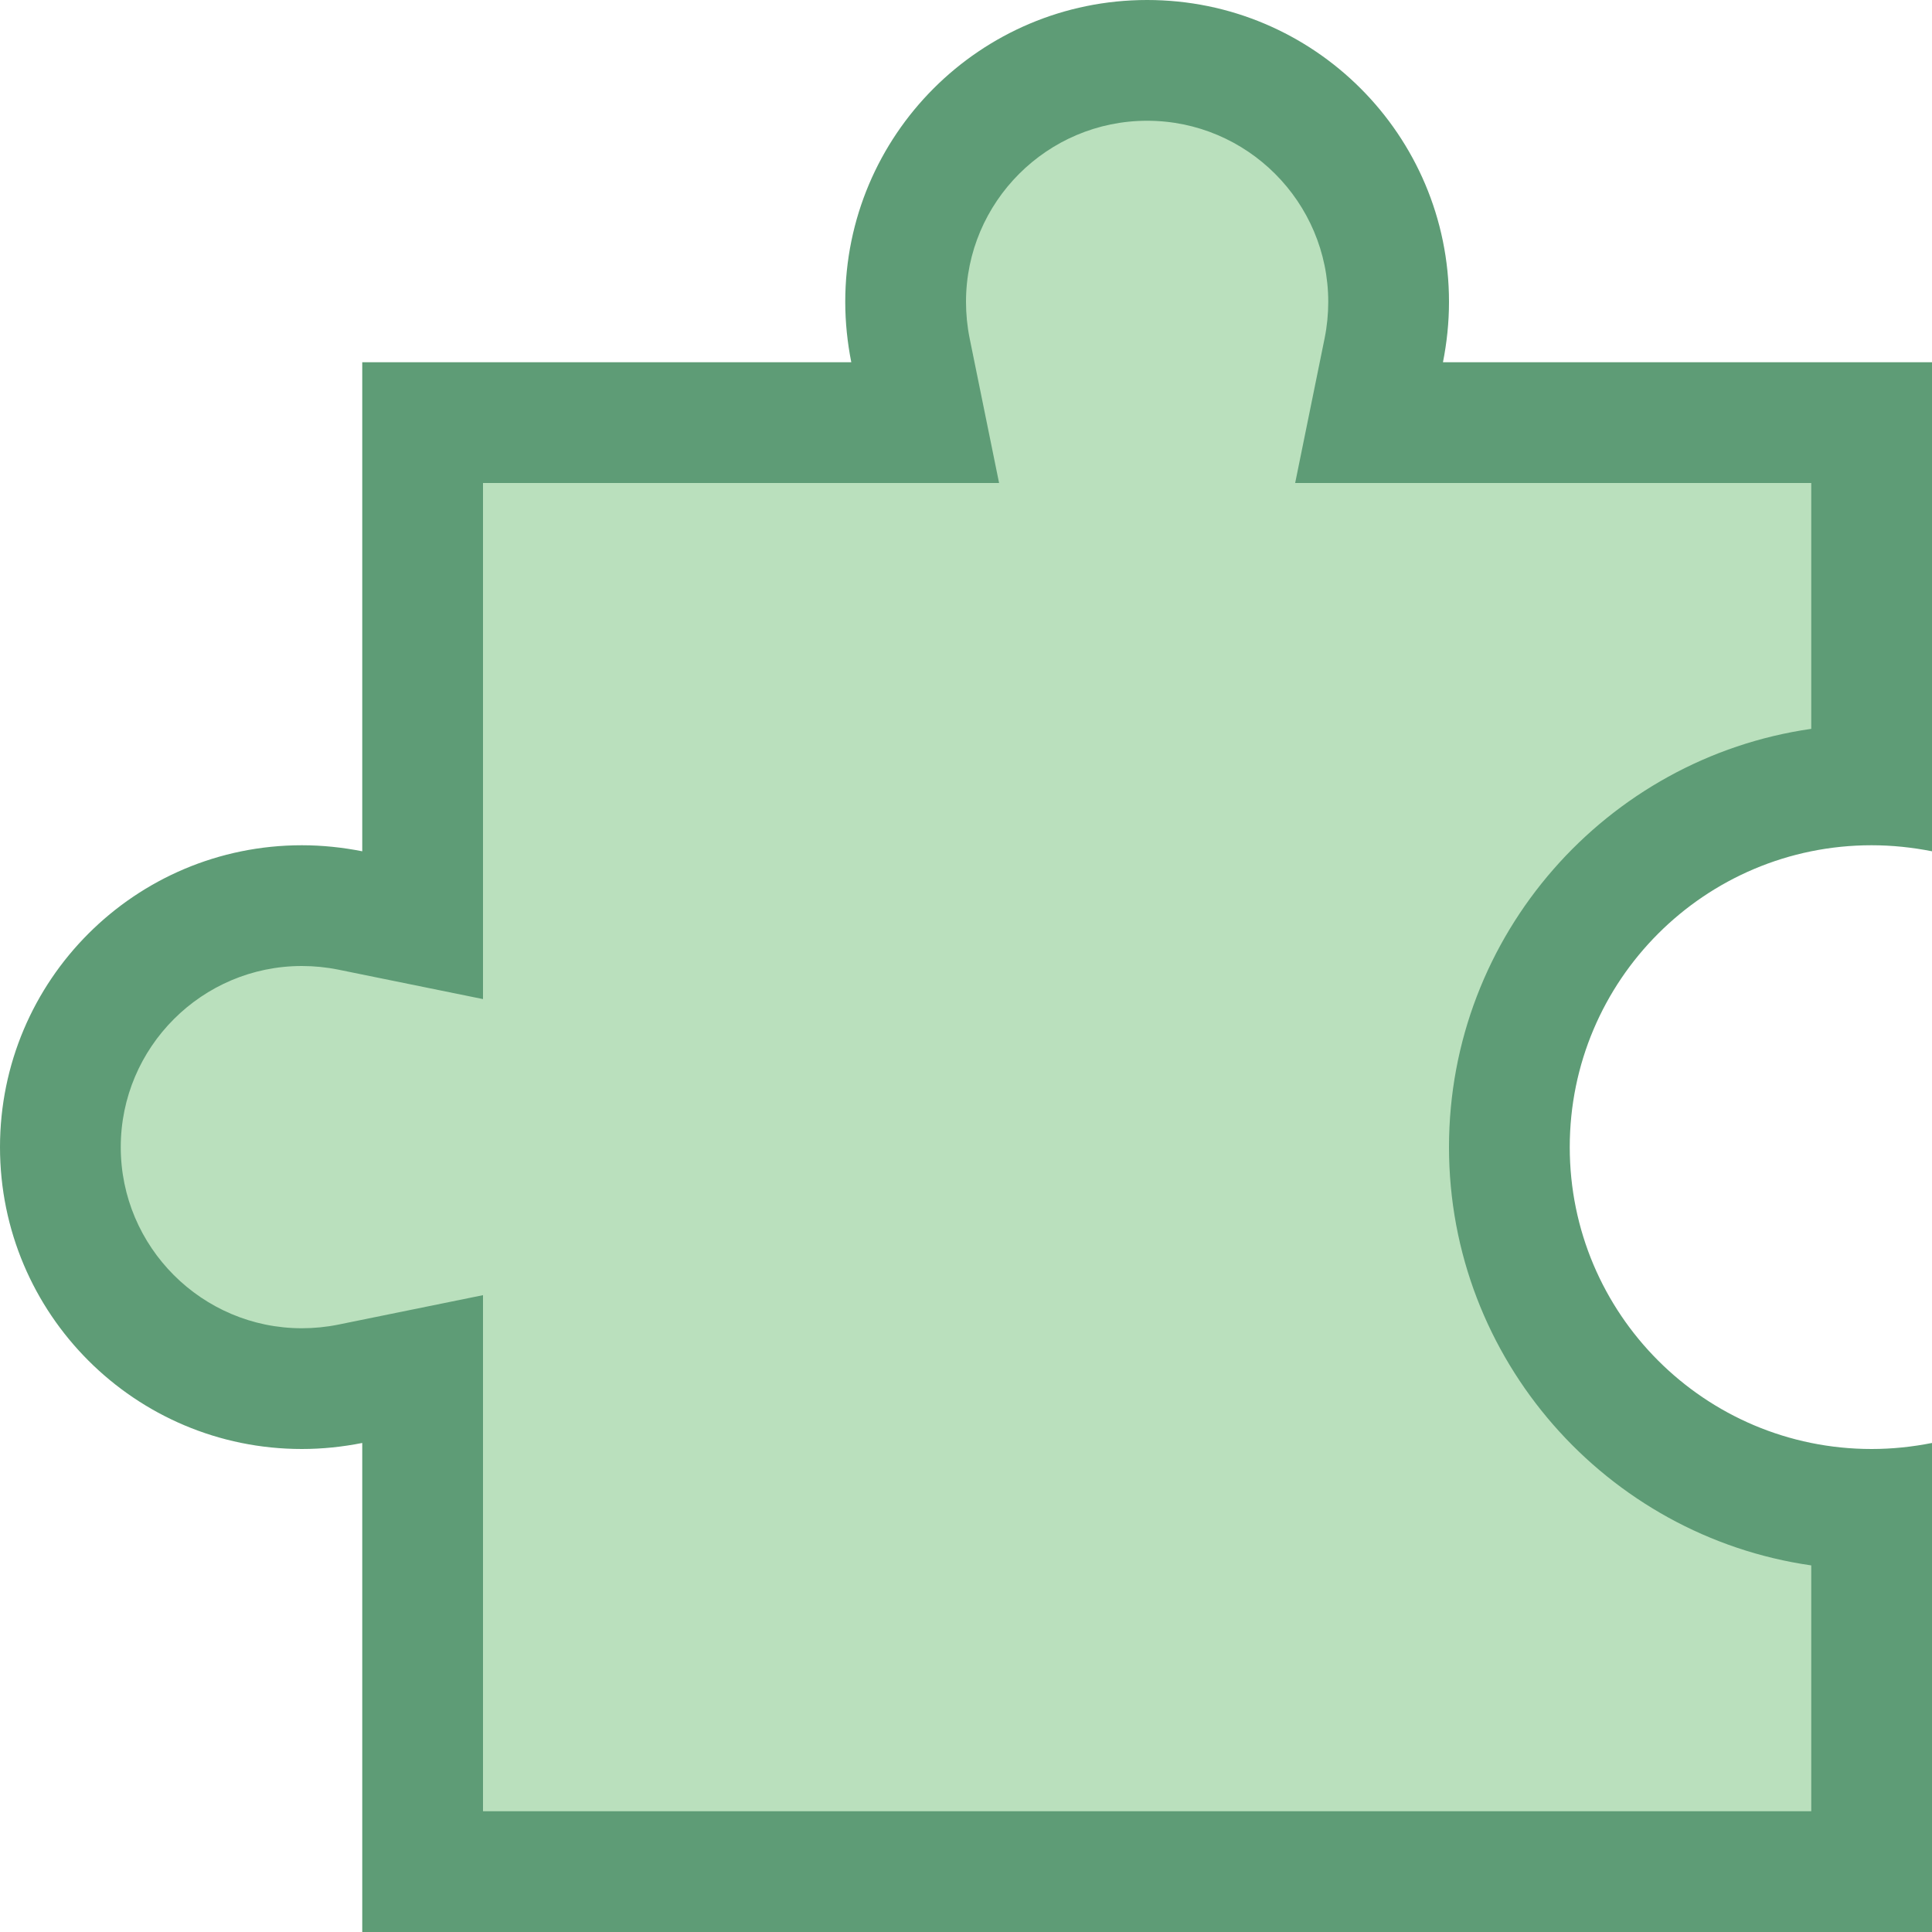
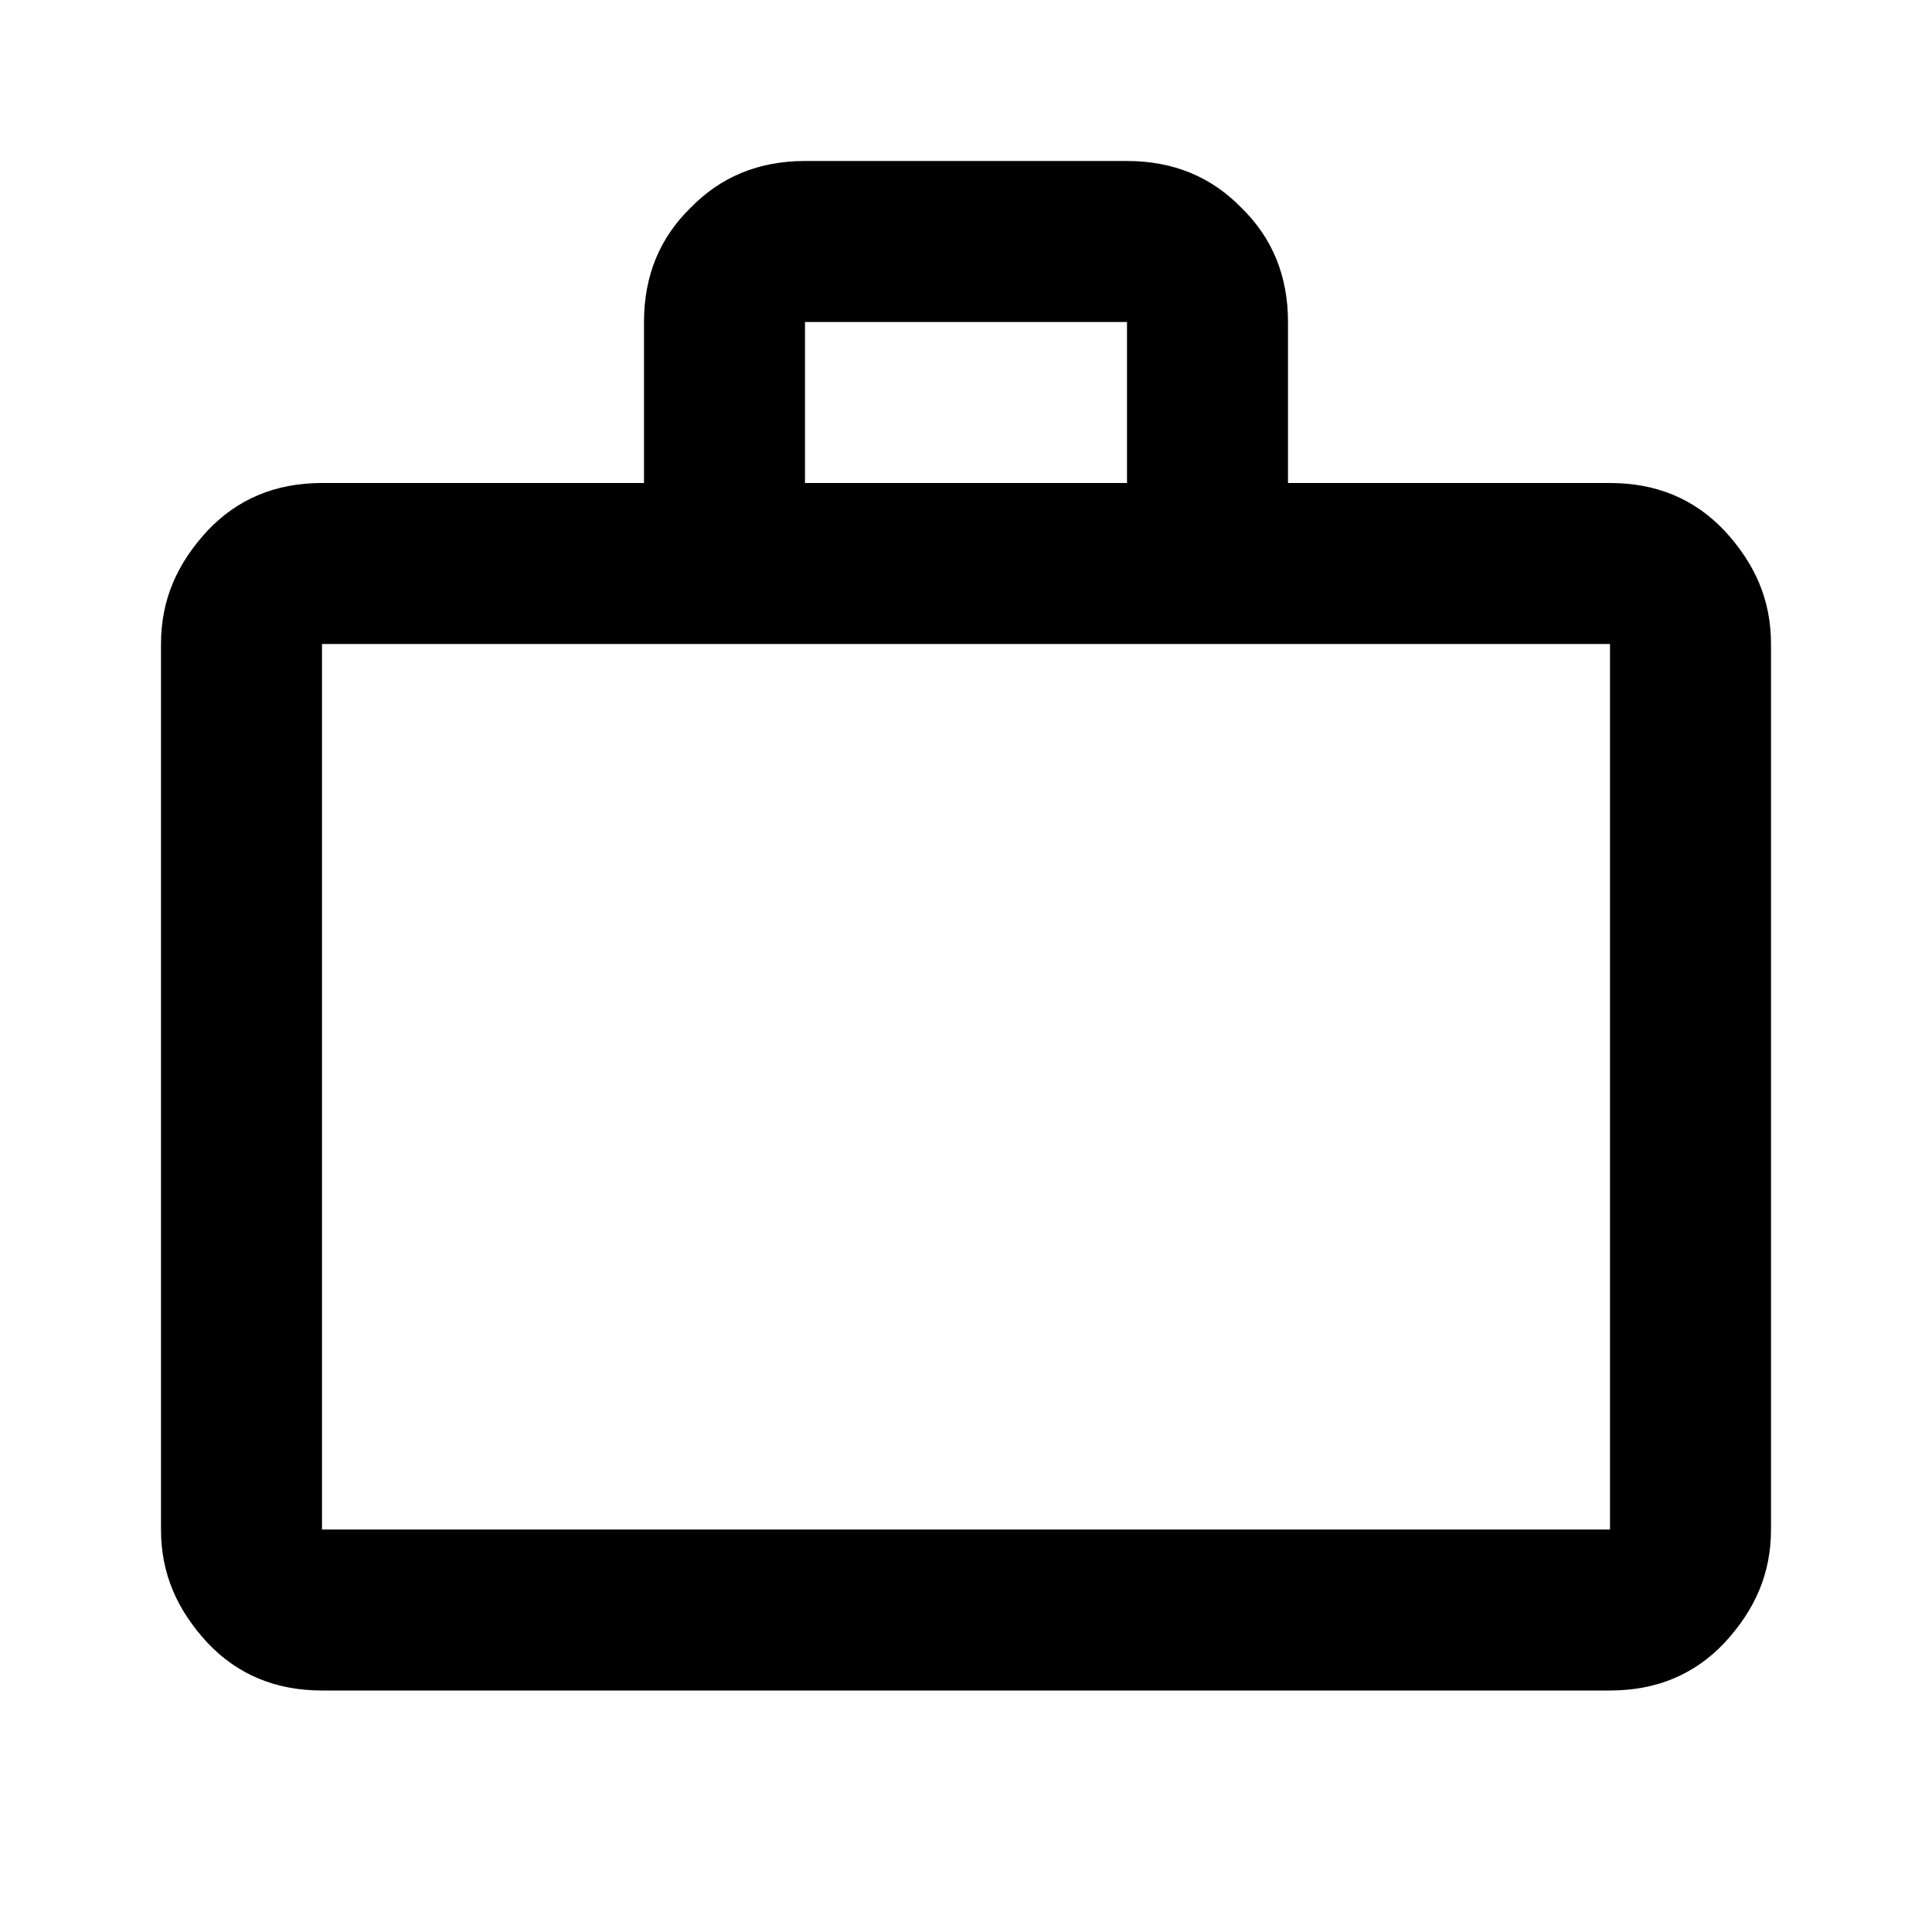
- <svg xmlns="http://www.w3.org/2000/svg" viewBox="0 0 16 16" width="40px" height="40px">
-   <path fill="#bae0bd" d="M3.5,15.5v-4.161l-0.599,0.121C2.771,11.486,2.637,11.5,2.5,11.5c-1.103,0-2-0.897-2-2s0.897-2,2-2 c0.137,0,0.271,0.014,0.401,0.041L3.5,7.661V3.5h4.164L7.541,2.899C7.514,2.769,7.5,2.634,7.5,2.5c0-1.103,0.897-2,2-2s2,0.897,2,2 c0,0.134-0.014,0.269-0.041,0.399L11.336,3.5H15.5v3c-1.654,0-3,1.346-3,3s1.346,3,3,3v3H3.5z" />
-   <path fill="#5e9c76" d="M9.5,1C10.327,1,11,1.673,11,2.5c0,0.1-0.01,0.202-0.03,0.301L10.726,4h1.224H15v2.036 C13.306,6.279,12,7.74,12,9.5s1.306,3.221,3,3.464V15H4v-3.05v-1.224L2.801,10.97C2.702,10.99,2.6,11,2.5,11 C1.673,11,1,10.327,1,9.5S1.673,8,2.5,8c0.1,0,0.202,0.01,0.301,0.03L4,8.274V7.05V4h3.05h1.224L8.03,2.801C8.01,2.702,8,2.6,8,2.5 C8,1.673,8.673,1,9.5,1 M9.5,0C8.119,0,7,1.119,7,2.5C7,2.671,7.018,2.838,7.05,3H3v4.05C2.838,7.018,2.671,7,2.5,7 C1.119,7,0,8.119,0,9.5C0,10.881,1.119,12,2.5,12c0.171,0,0.338-0.018,0.5-0.05V16h13v-4.05C15.838,11.982,15.671,12,15.5,12 c-1.381,0-2.5-1.119-2.5-2.5C13,8.119,14.119,7,15.5,7c0.171,0,0.338,0.018,0.5,0.05V3h-4.05C11.982,2.838,12,2.671,12,2.5 C12,1.119,10.881,0,9.5,0L9.5,0z" />
+ <svg xmlns="http://www.w3.org/2000/svg" version="1.1" width="24" height="24" viewBox="0 0 24 24">
+   <path d="M20,6C20.58,6 21.05,6.2 21.42,6.59C21.8,7 22,7.45 22,8V19C22,19.55 21.8,20 21.42,20.41C21.05,20.8 20.58,21 20,21H4C3.42,21 2.95,20.8 2.58,20.41C2.2,20 2,19.55 2,19V8C2,7.45 2.2,7 2.58,6.59C2.95,6.2 3.42,6 4,6H8V4C8,3.42 8.2,2.95 8.58,2.58C8.95,2.2 9.42,2 10,2H14C14.58,2 15.05,2.2 15.42,2.58C15.8,2.95 16,3.42 16,4V6H20M4,8V19H20V8H4M14,6V4H10V6H14Z" />
</svg>
